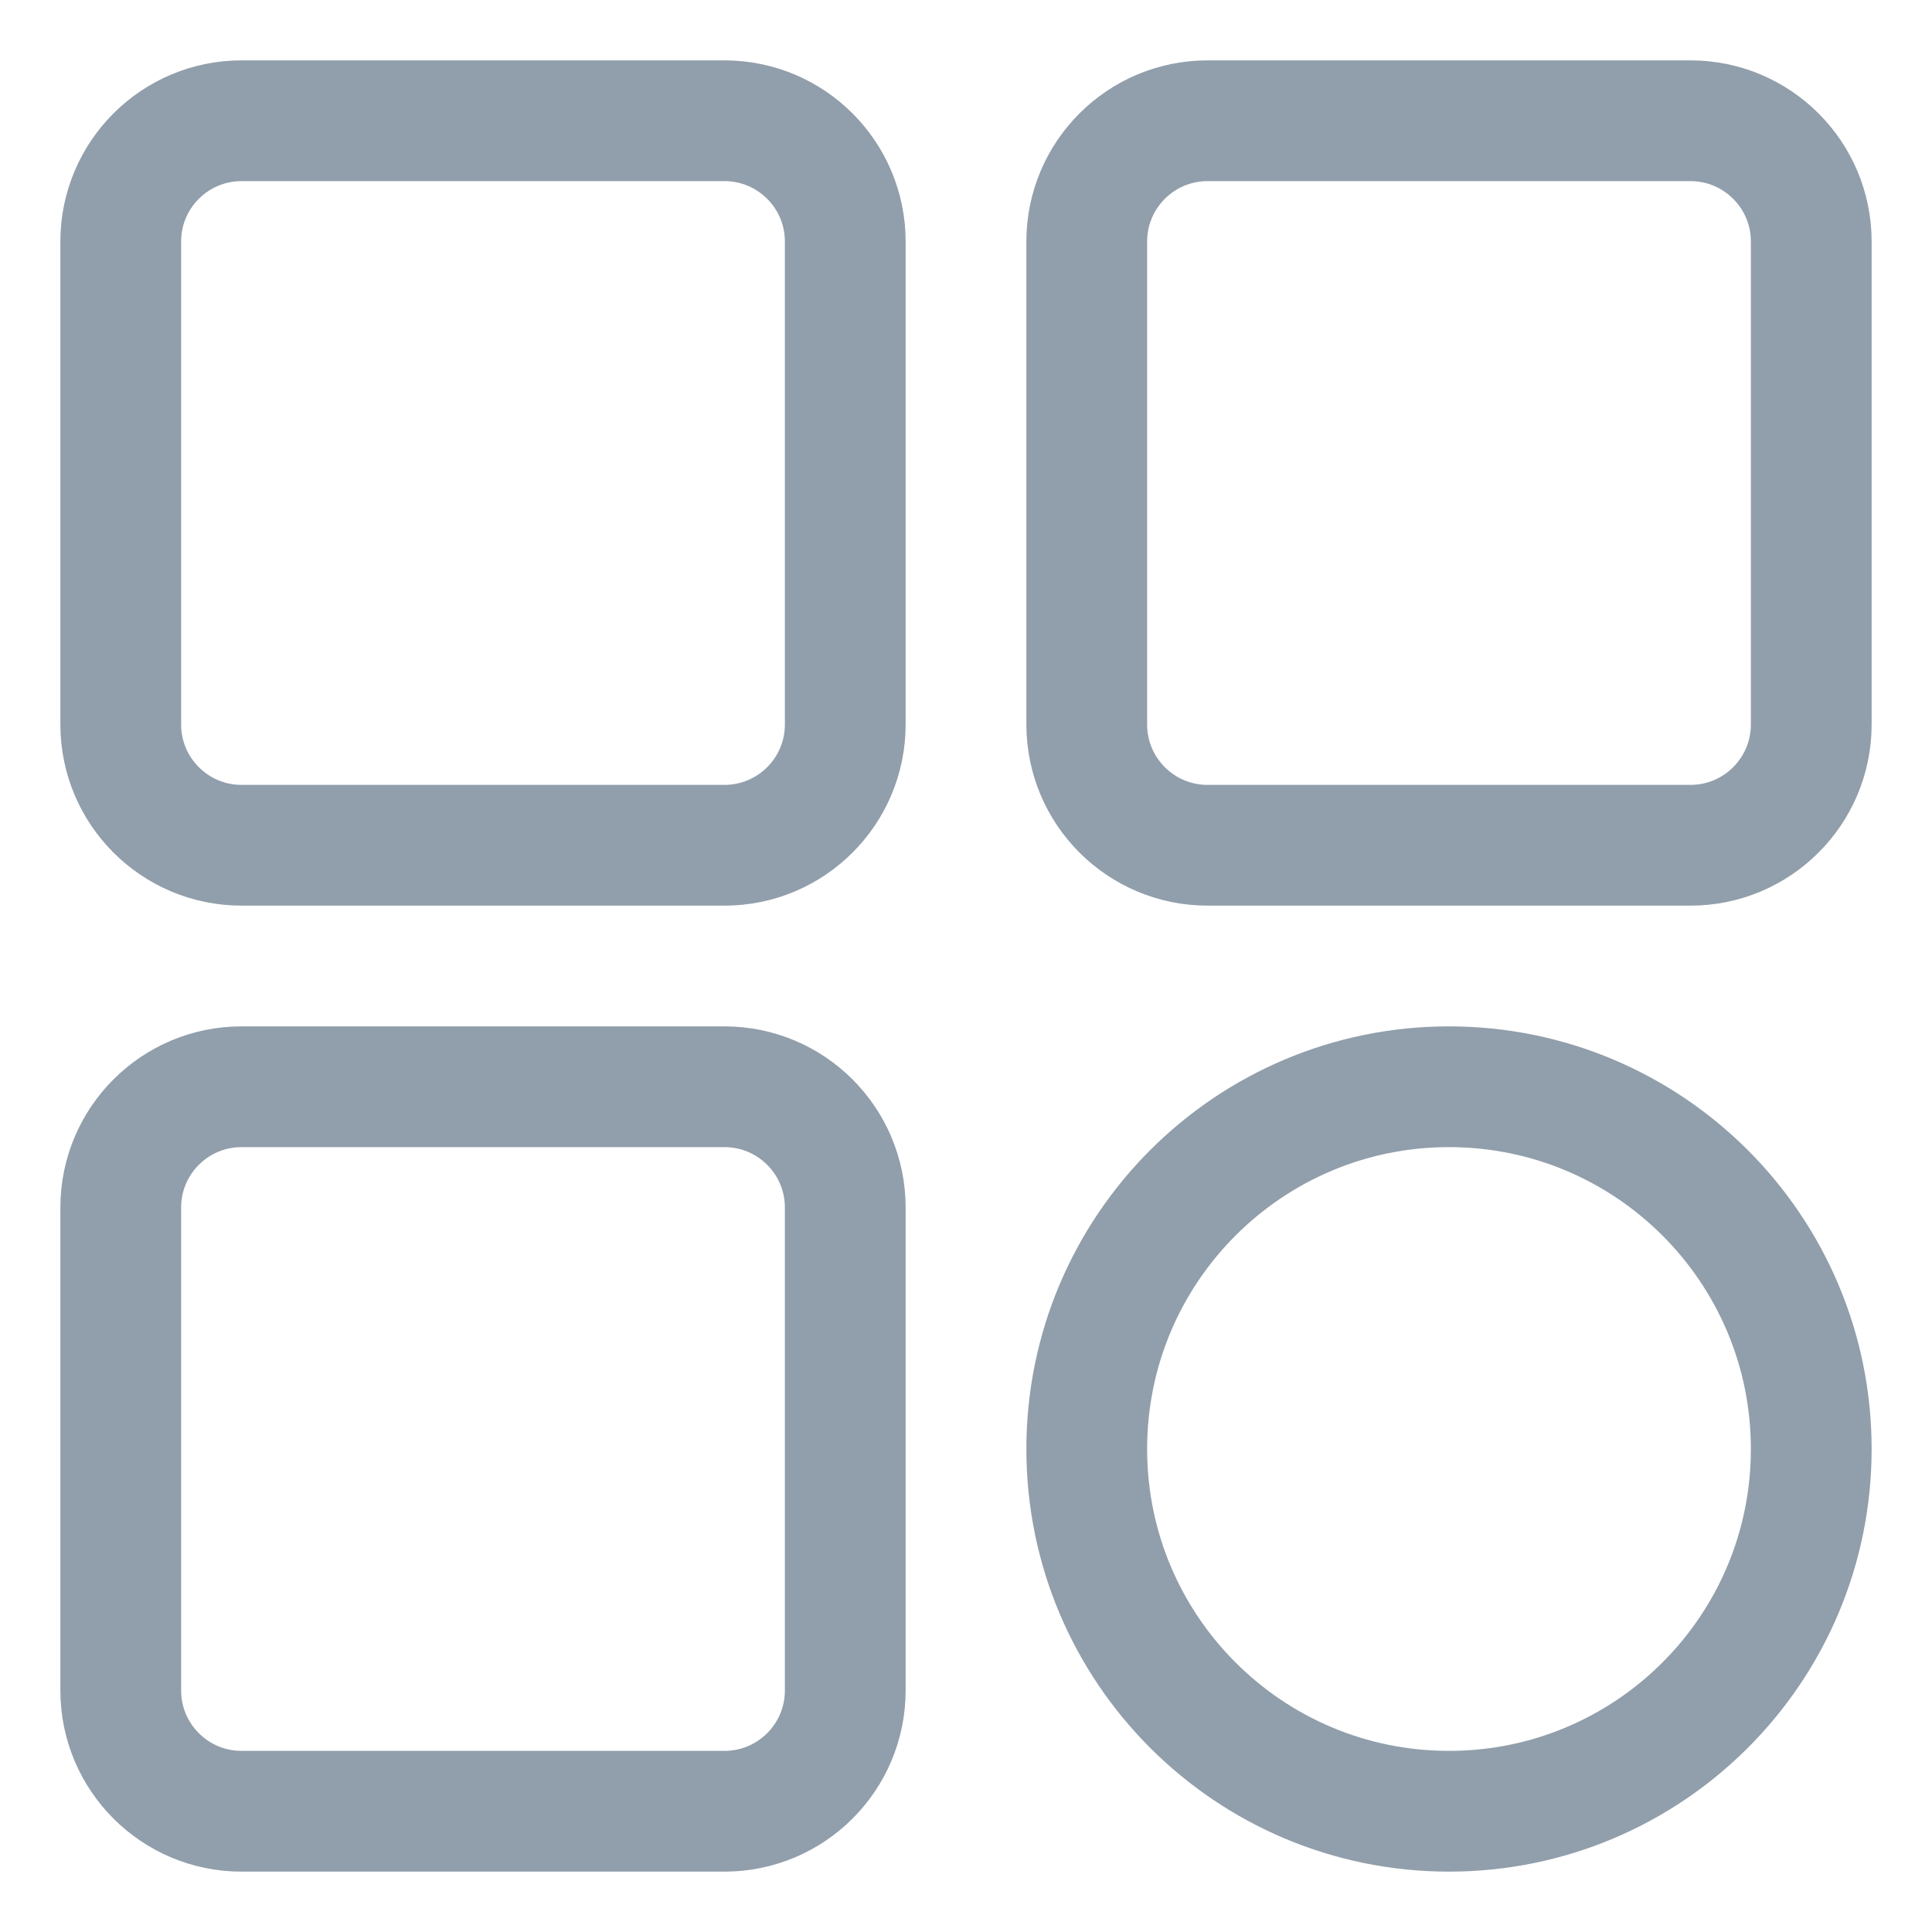
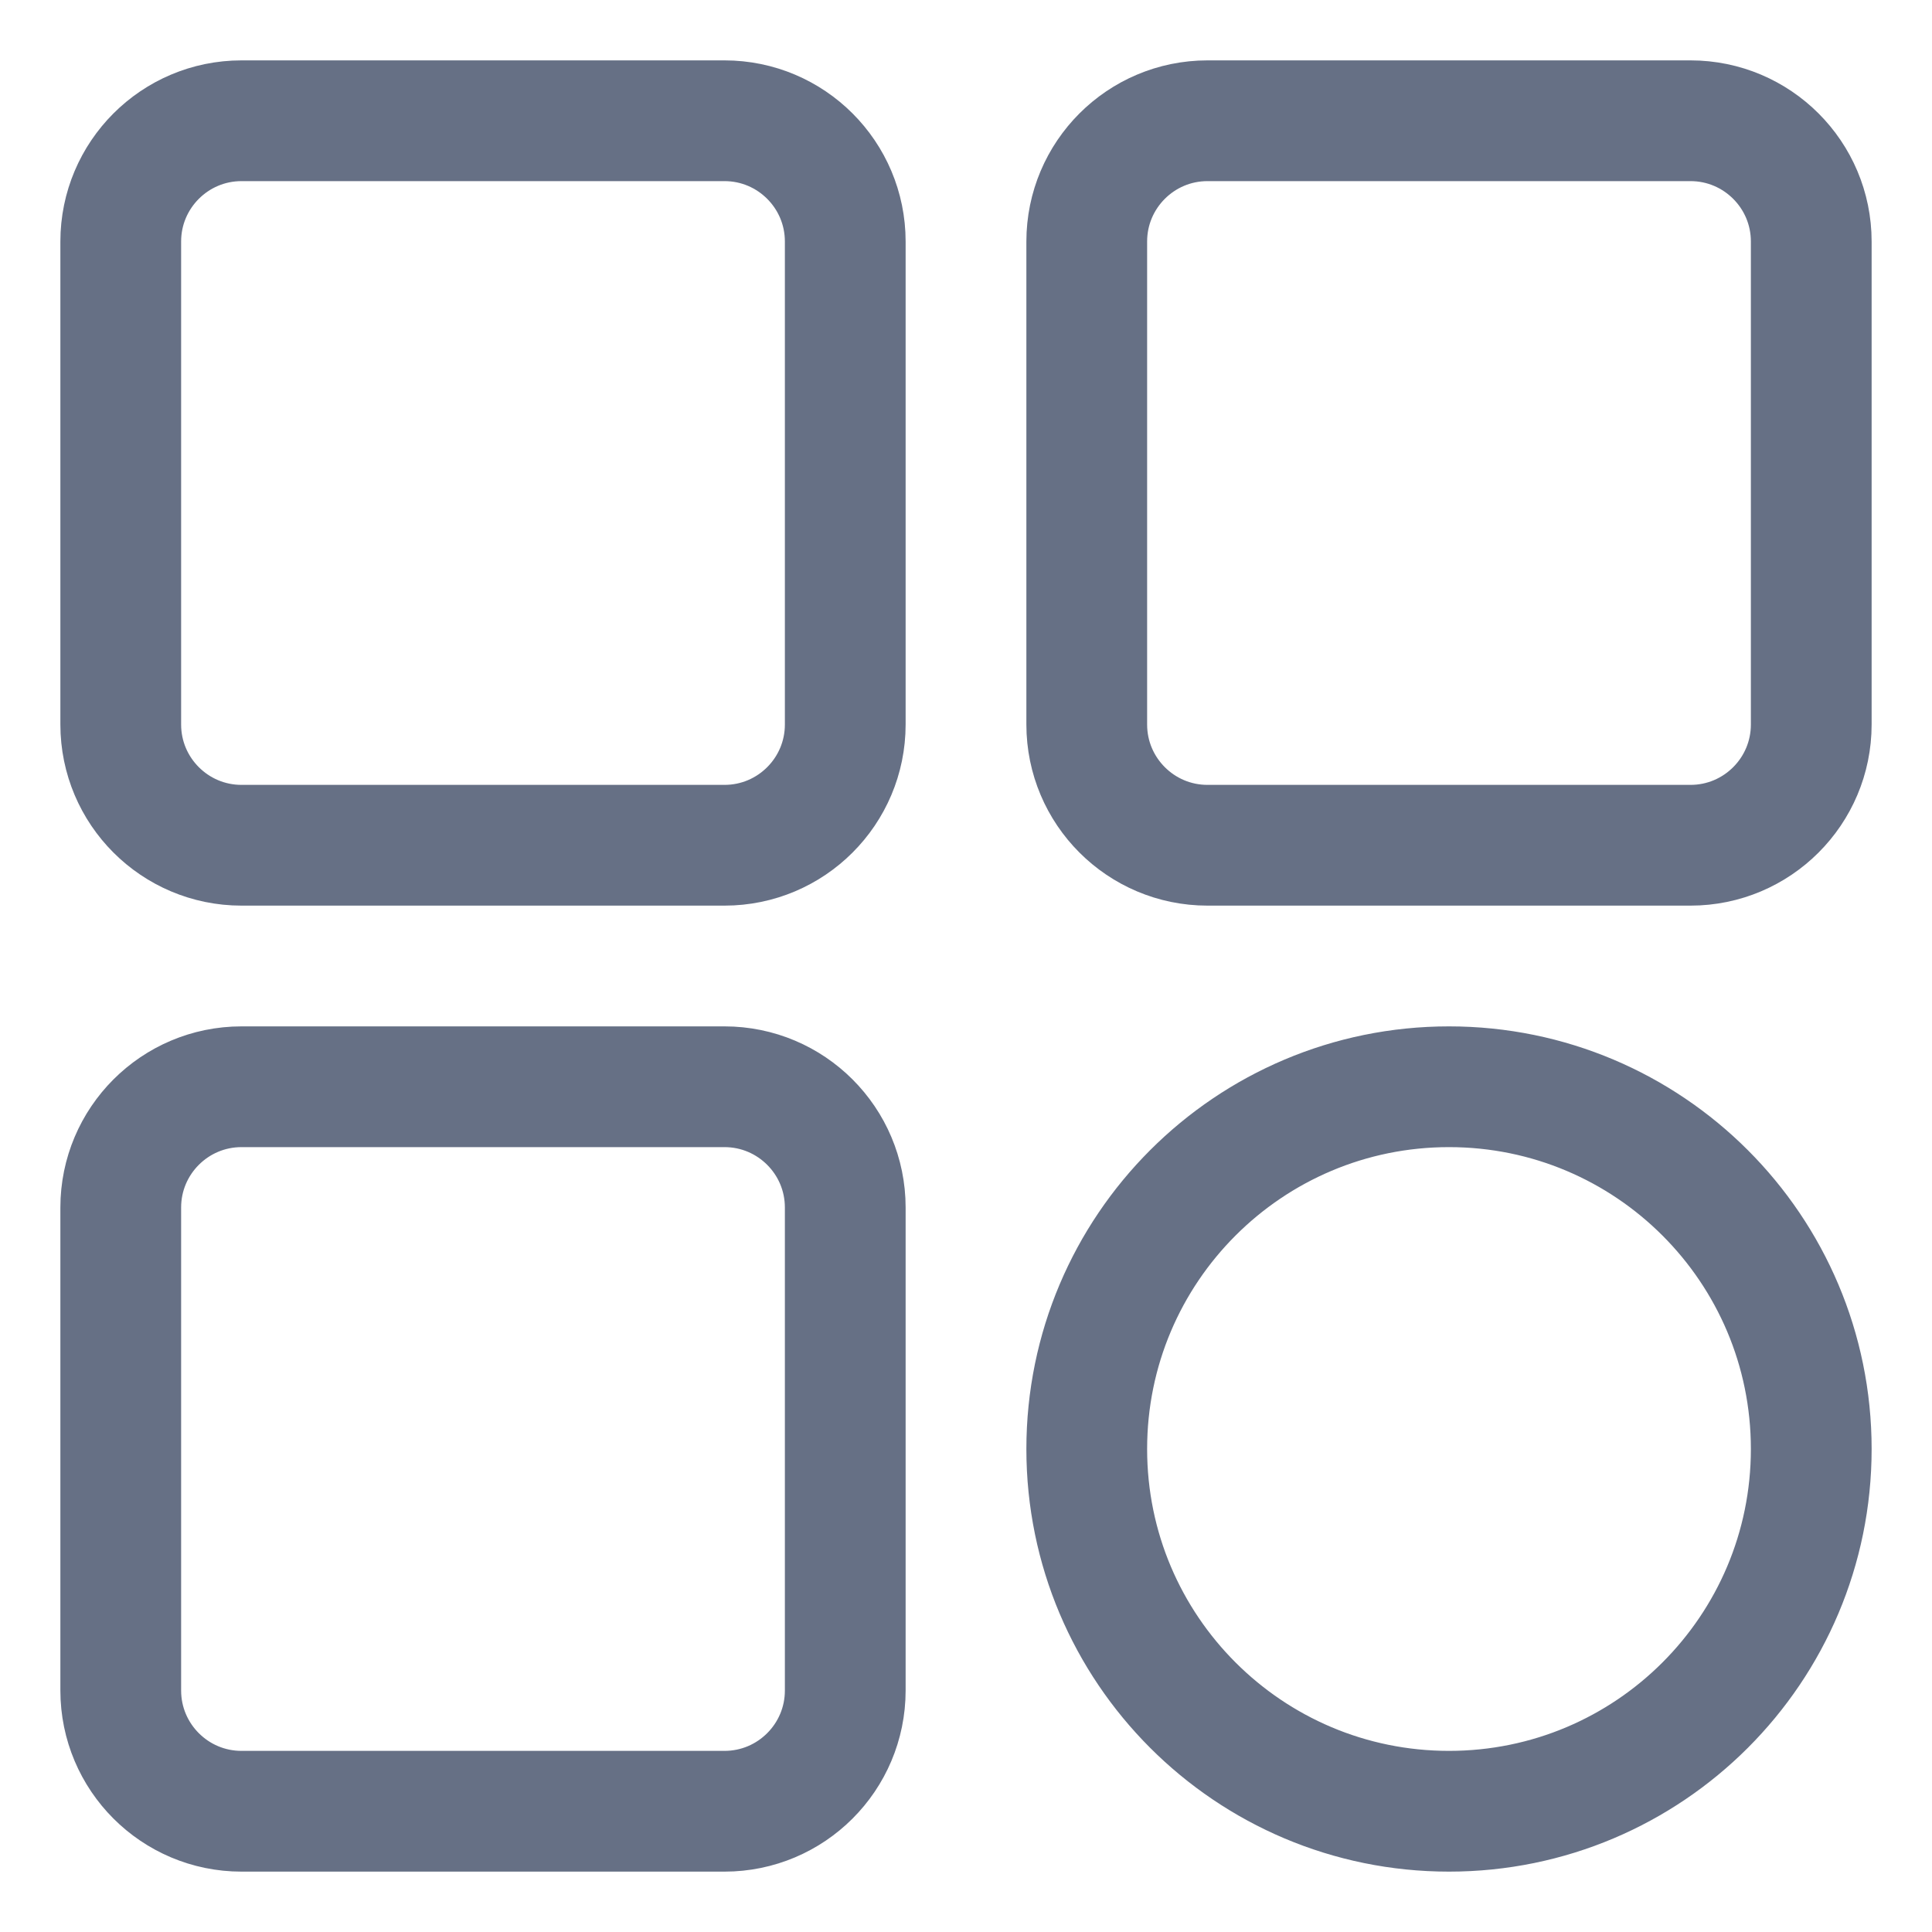
<svg xmlns="http://www.w3.org/2000/svg" width="16" height="16" viewBox="0 0 16 16">
  <g fill="none" fill-rule="evenodd" stroke-linejoin="round">
-     <g stroke="#919EAB">
+     <g stroke="#667085">
      <g>
        <g>
          <path d="M2 1h4c.552 0 1 .448 1 1v4c0 .552-.448 1-1 1H2c-.552 0-1-.448-1-1V2c0-.552.448-1 1-1zM10 1h4c.552 0 1 .448 1 1v4c0 .552-.448 1-1 1h-4c-.552 0-1-.448-1-1V2c0-.552.448-1 1-1zM2 9h4c.552 0 1 .448 1 1v4c0 .552-.448 1-1 1H2c-.552 0-1-.448-1-1v-4c0-.552.448-1 1-1zM12 9c1.657 0 3 1.343 3 3s-1.343 3-3 3-3-1.343-3-3 1.343-3 3-3z" transform="translate(-336 -390) translate(288 366) translate(48 24)" />
        </g>
      </g>
    </g>
  </g>
</svg>
